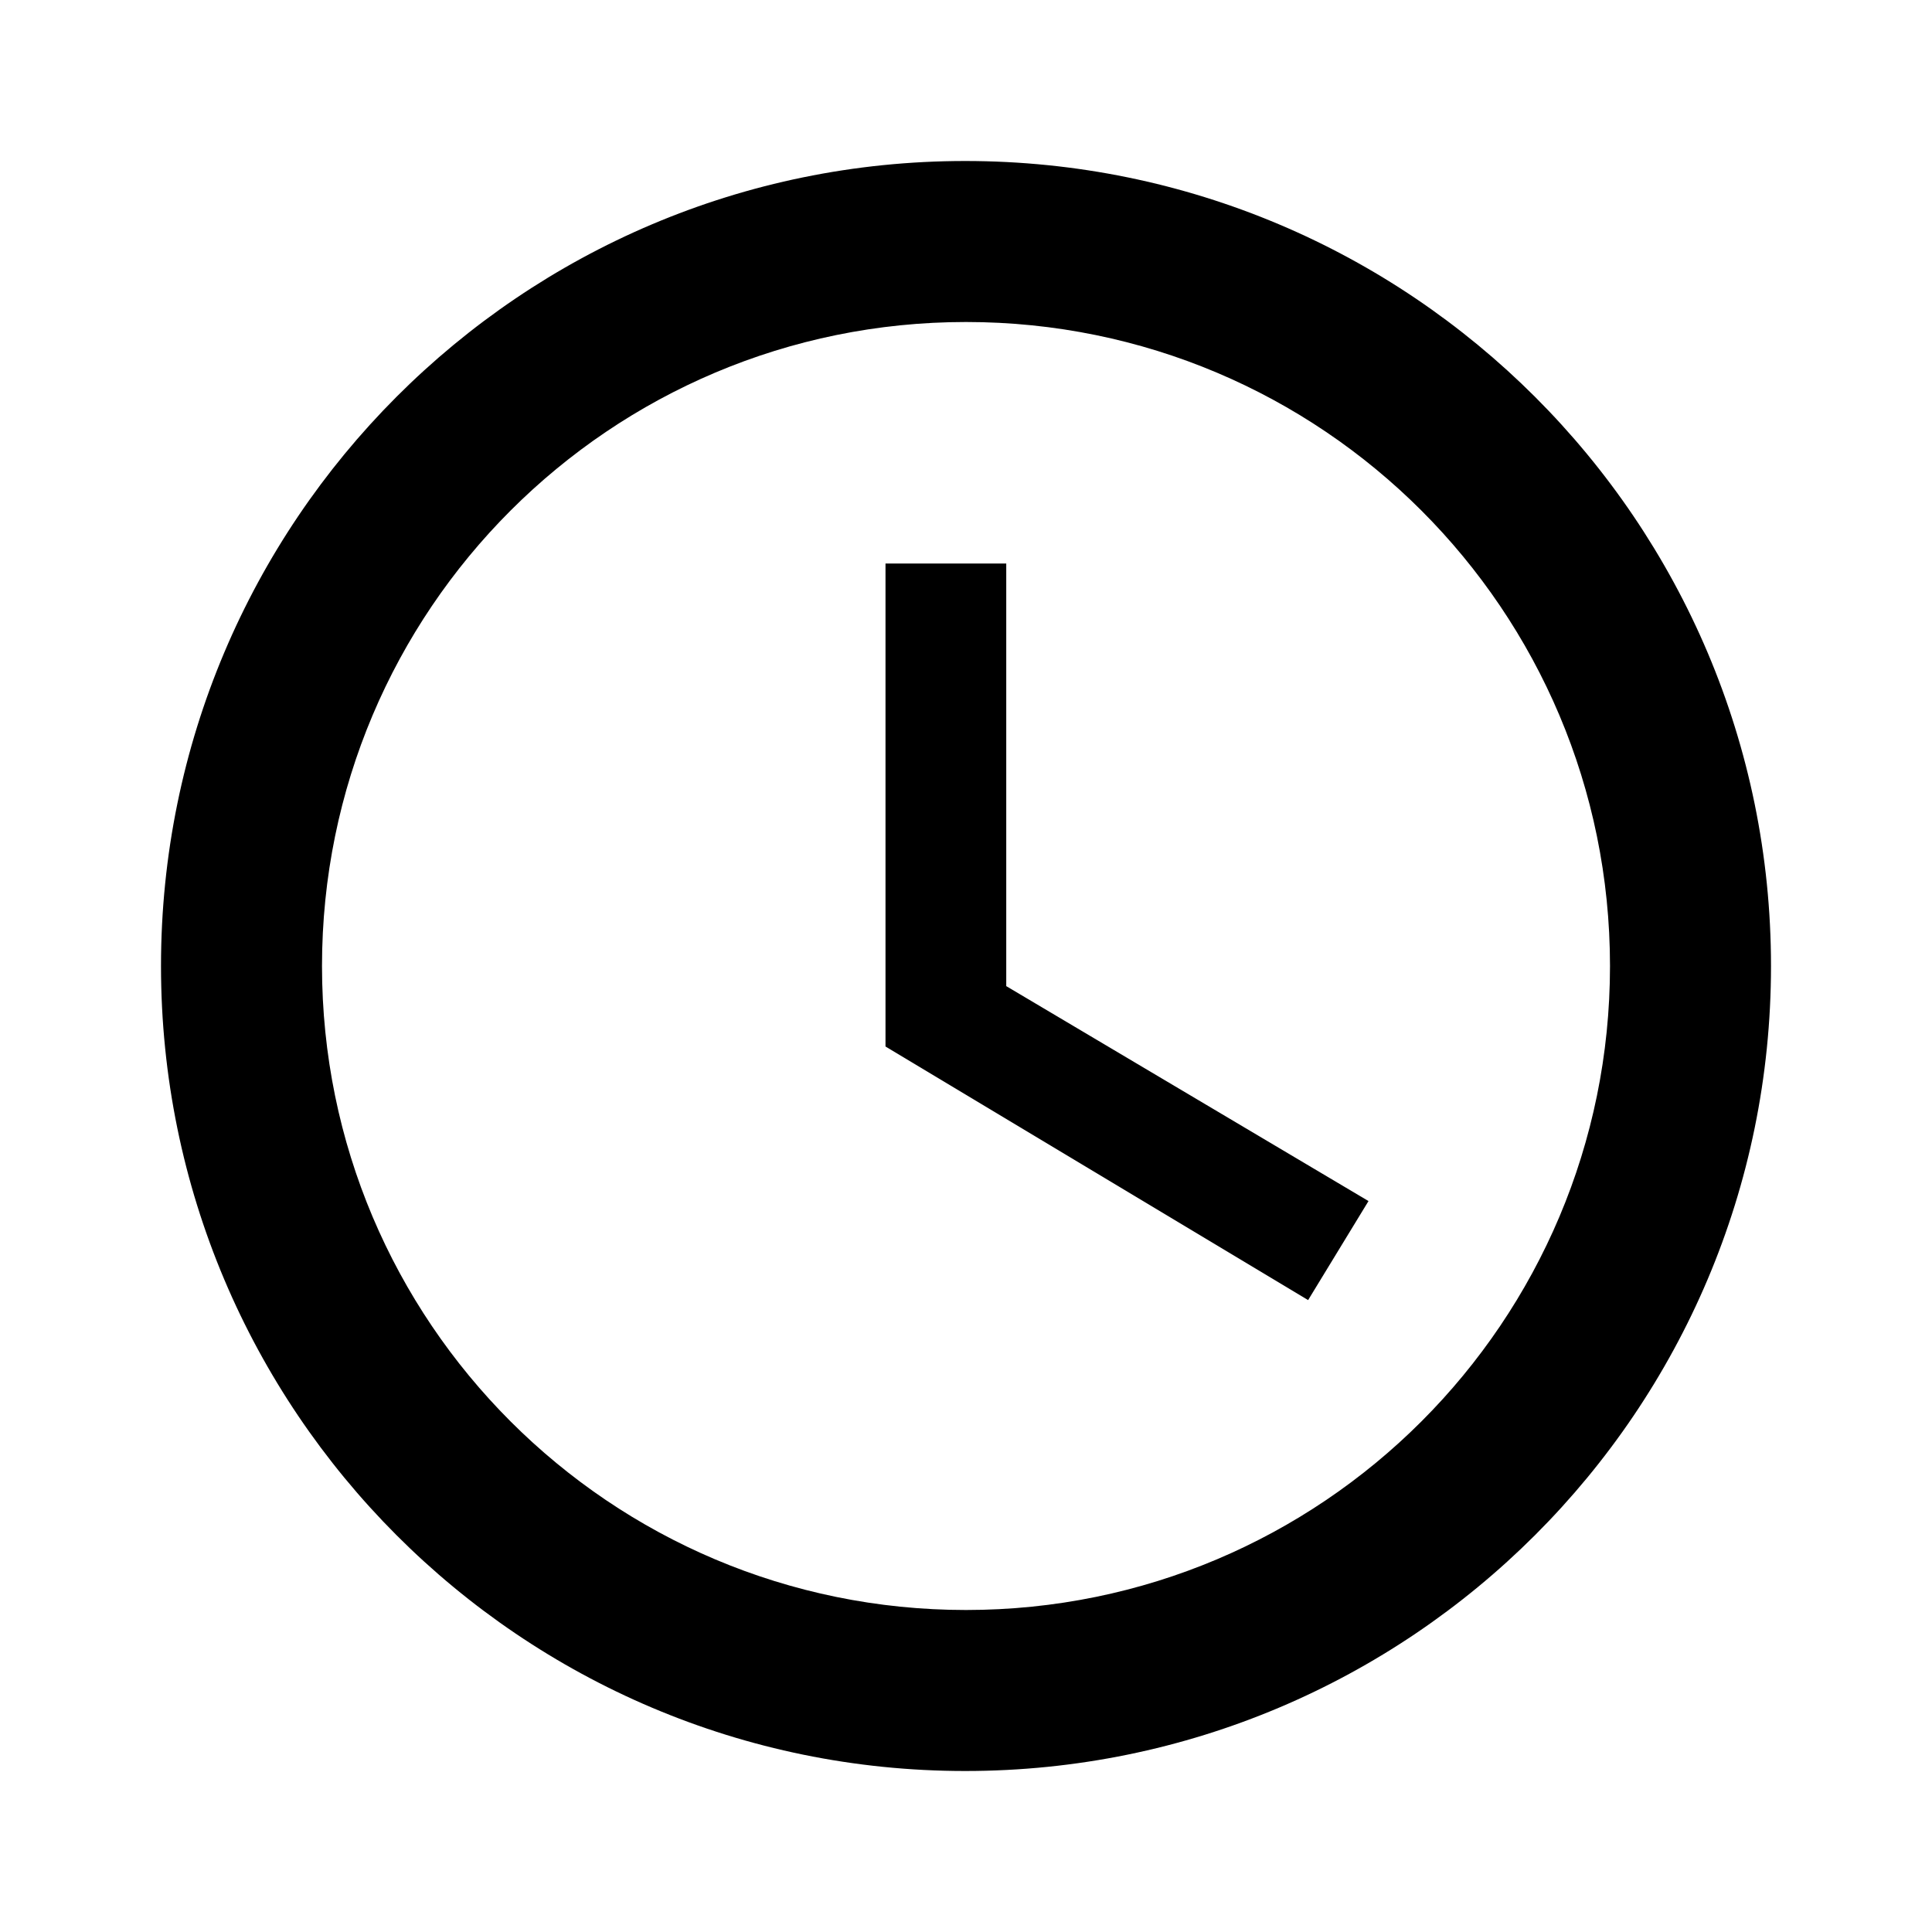
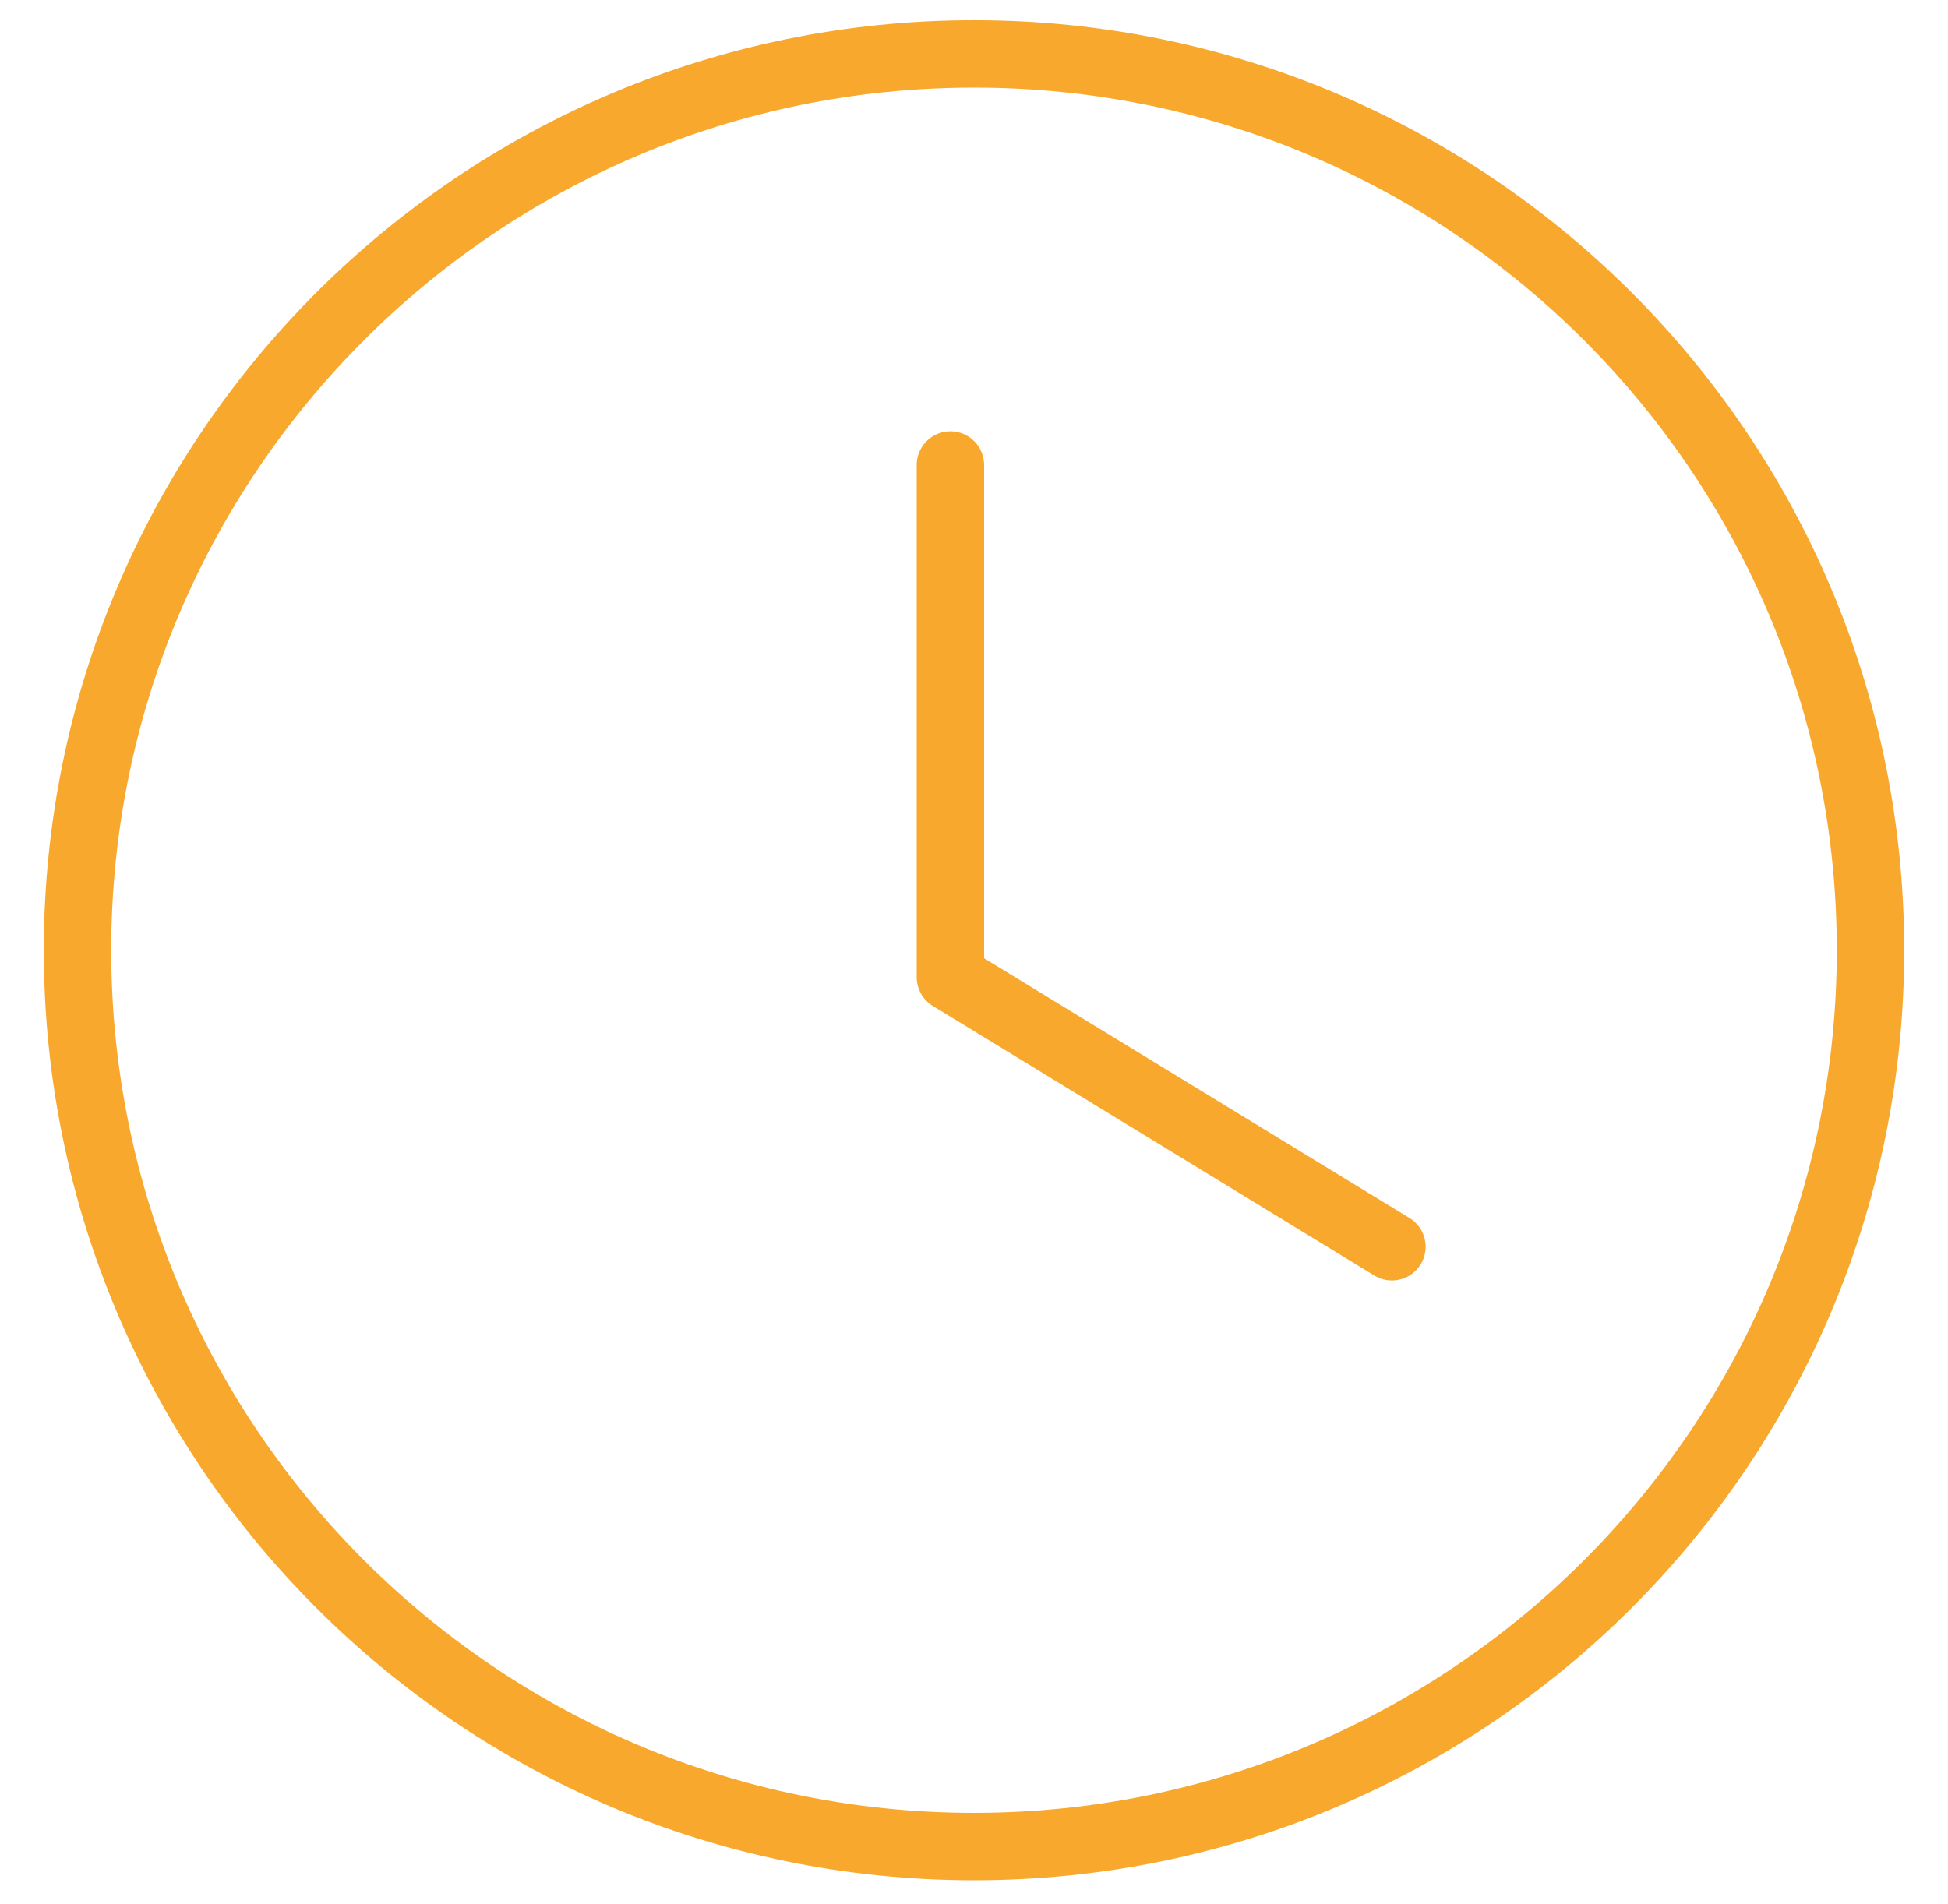
- <svg xmlns="http://www.w3.org/2000/svg" height="24px" viewBox="0 0 24 24" width="24px" fill="#000000">
-   <path d="M0 0h24v24H0V0z" fill="none" />
-   <path d="M11.99 2C6.47 2 2 6.48 2 12s4.47 10 9.99 10C17.52 22 22 17.52 22 12S17.52 2 11.99 2zM12 20c-4.42 0-8-3.58-8-8s3.58-8 8-8 8 3.58 8 8-3.58 8-8 8zm.5-13H11v6l5.25 3.15.75-1.23-4.5-2.67z" />
+ <svg xmlns="http://www.w3.org/2000/svg" version="1.1" id="Layer_1" x="0px" y="0px" viewBox="0 0 57.8 56.5" style="enable-background:new 0 0 57.8 56.5;" xml:space="preserve">
+   <style type="text/css">
+ 	.st0{fill:none;stroke:#F7A82D;stroke-width:2;stroke-miterlimit:10;}
+ 	.st1{fill:none;stroke:#F7A82D;stroke-width:2;stroke-linecap:round;stroke-linejoin:round;stroke-miterlimit:10;}
+ </style>
+   <g>
+     <circle class="st0" cx="28.9" cy="28.2" r="26.6" />
+     <polyline class="st1" points="28.2,13.8 28.2,29 41.3,37  " />
+   </g>
</svg>
